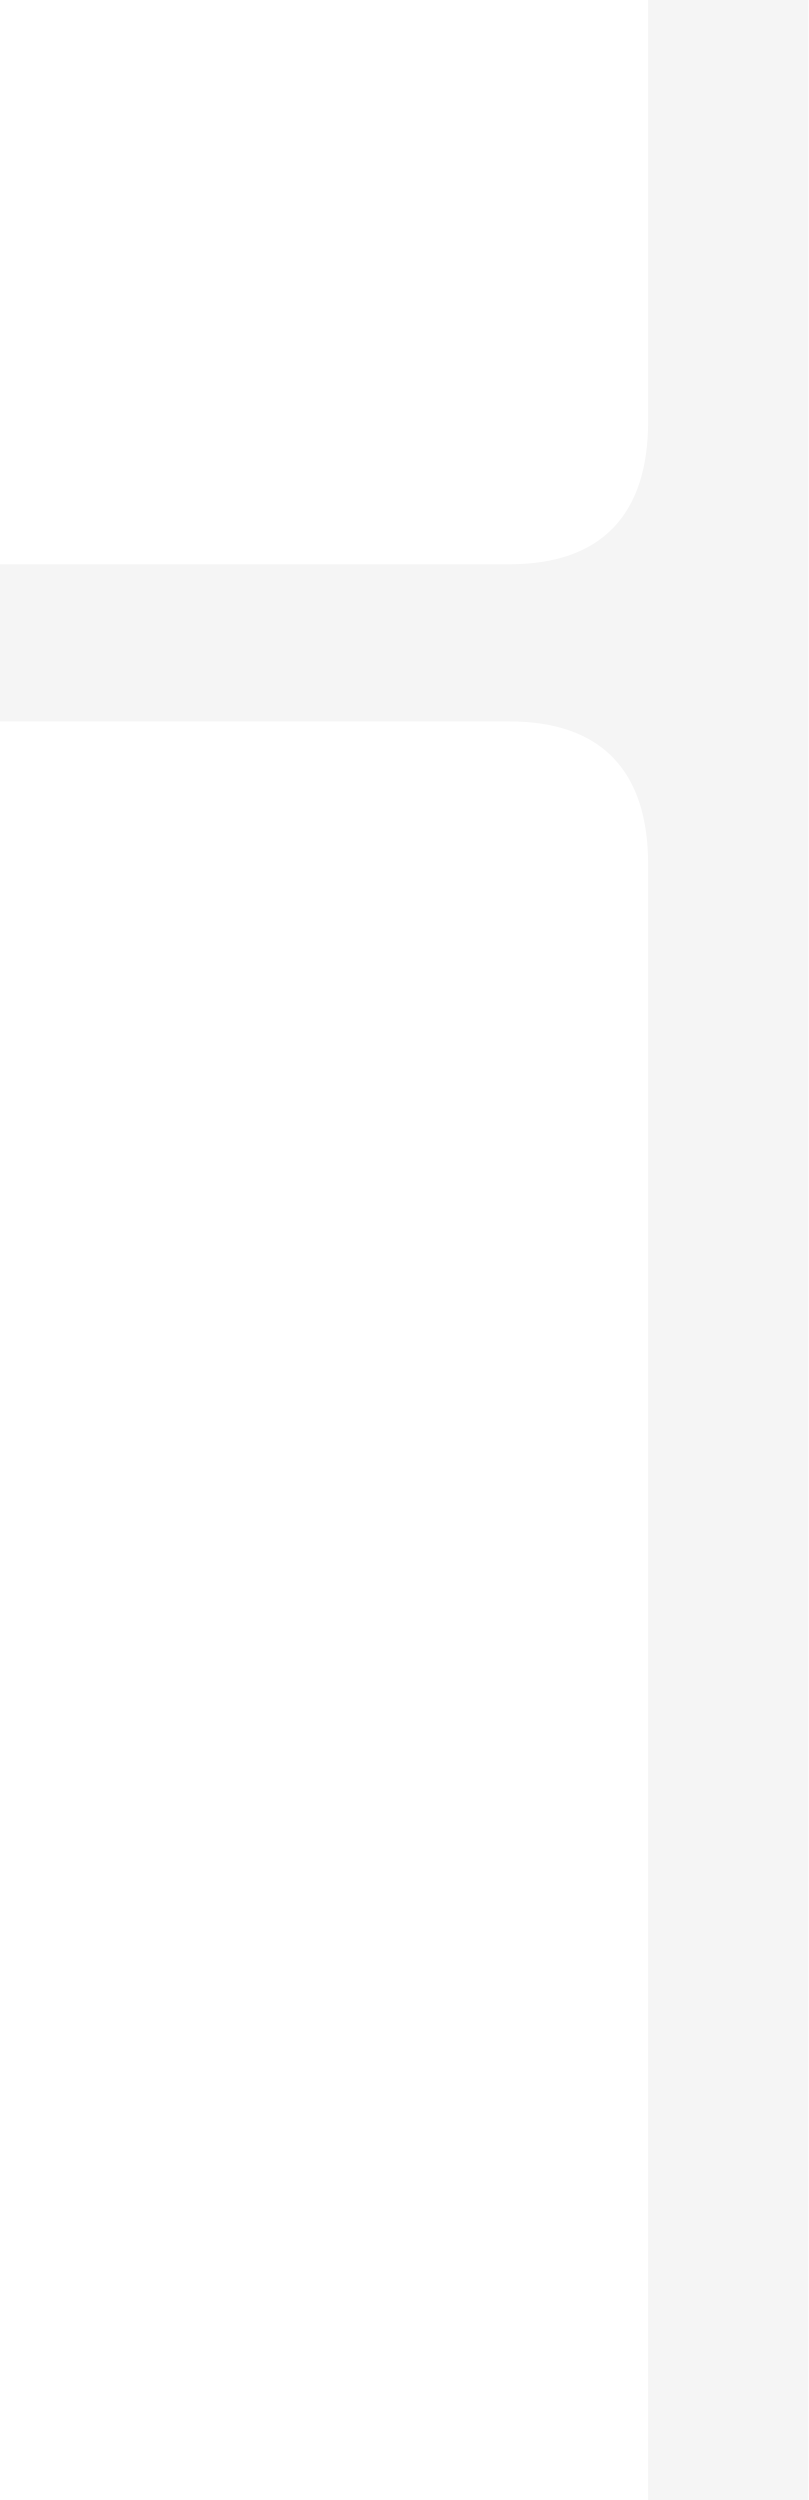
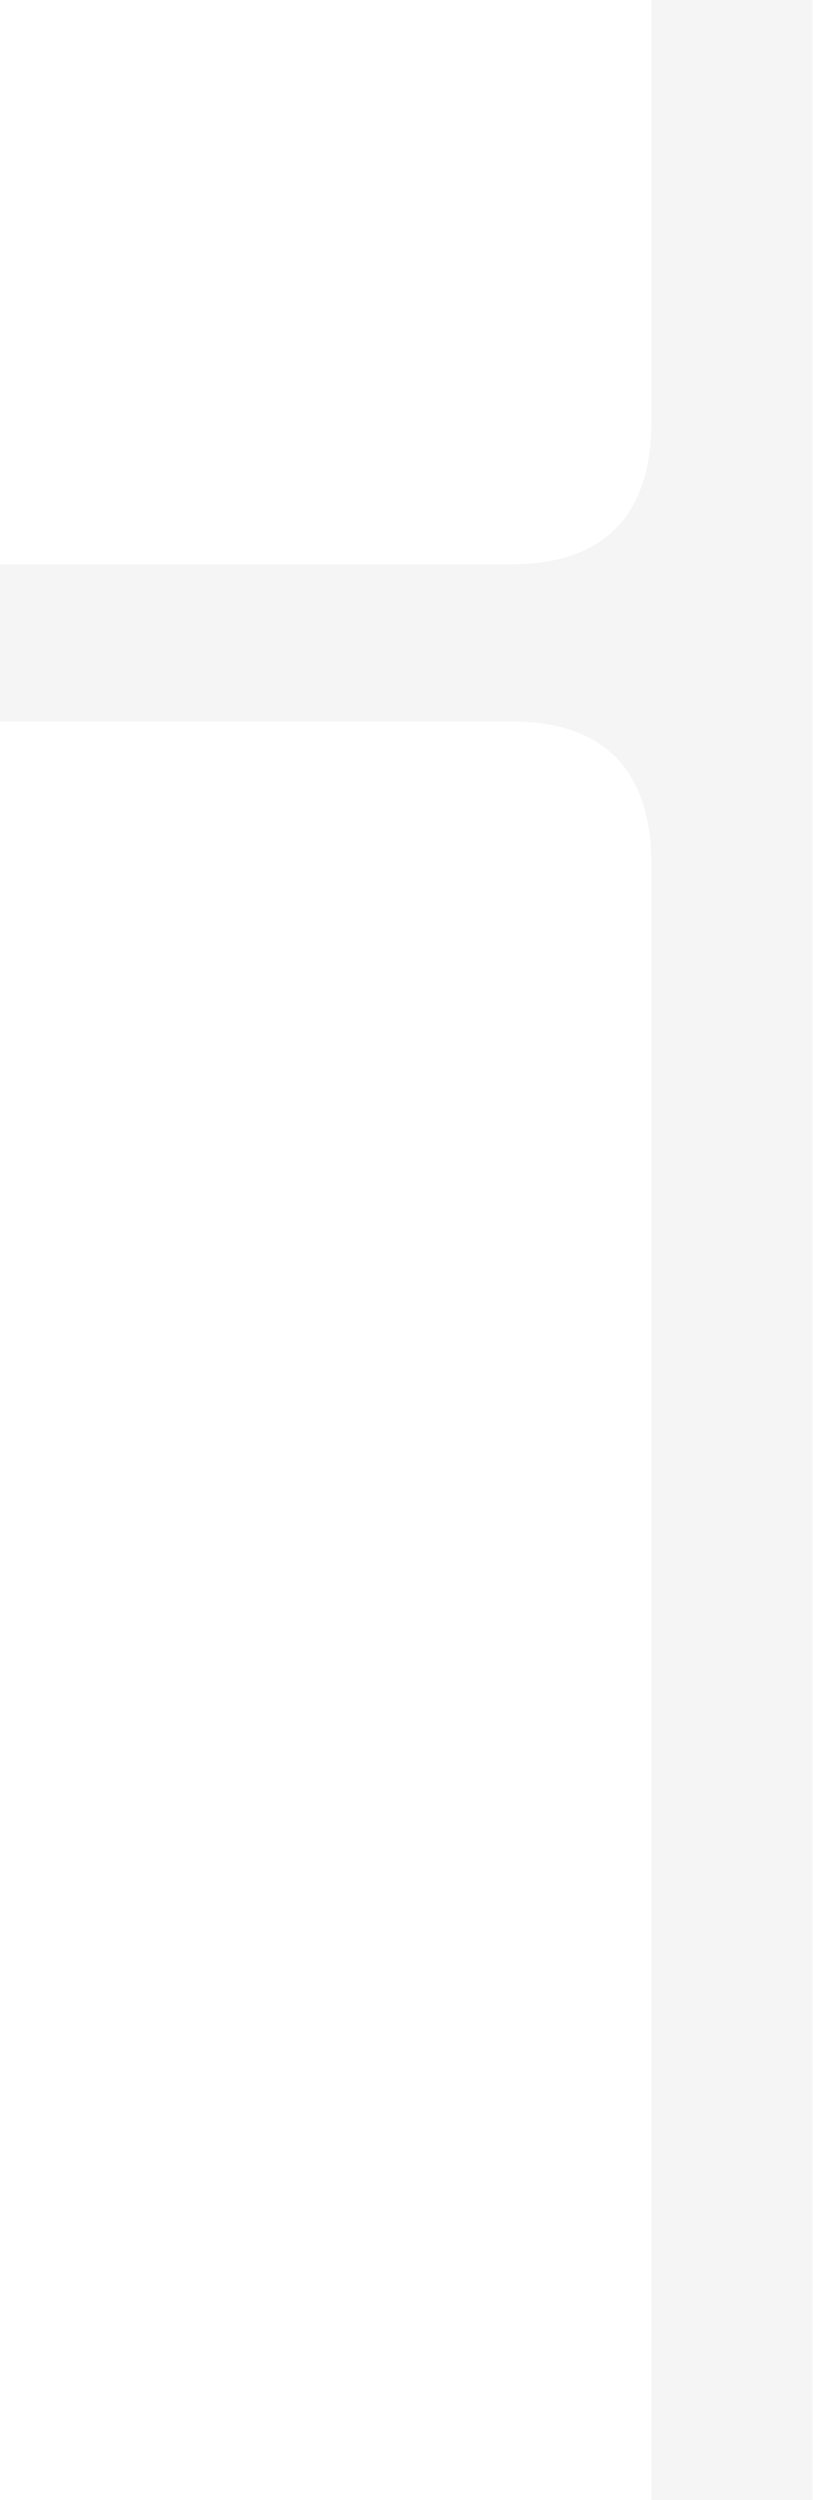
- <svg xmlns="http://www.w3.org/2000/svg" width="54" height="167" viewBox="0 0 54 167" fill="none">
-   <path d="M0 48.191V37.694H34.018C40.203 37.694 43.295 34.354 43.295 28.151V0H54V167H43.295V57.734C43.295 51.531 40.203 48.191 34.018 48.191H0Z" fill="#F5F5F5" />
+ <svg xmlns="http://www.w3.org/2000/svg" width="39" height="120" viewBox="0 0 39 120" fill="none">
+   <path d="M0 34.629V27.086H24.568C29.035 27.086 31.269 24.686 31.269 20.229V0H39V120H31.269V41.486C31.269 37.029 29.035 34.629 24.568 34.629H0Z" fill="#F5F5F5" />
</svg>
